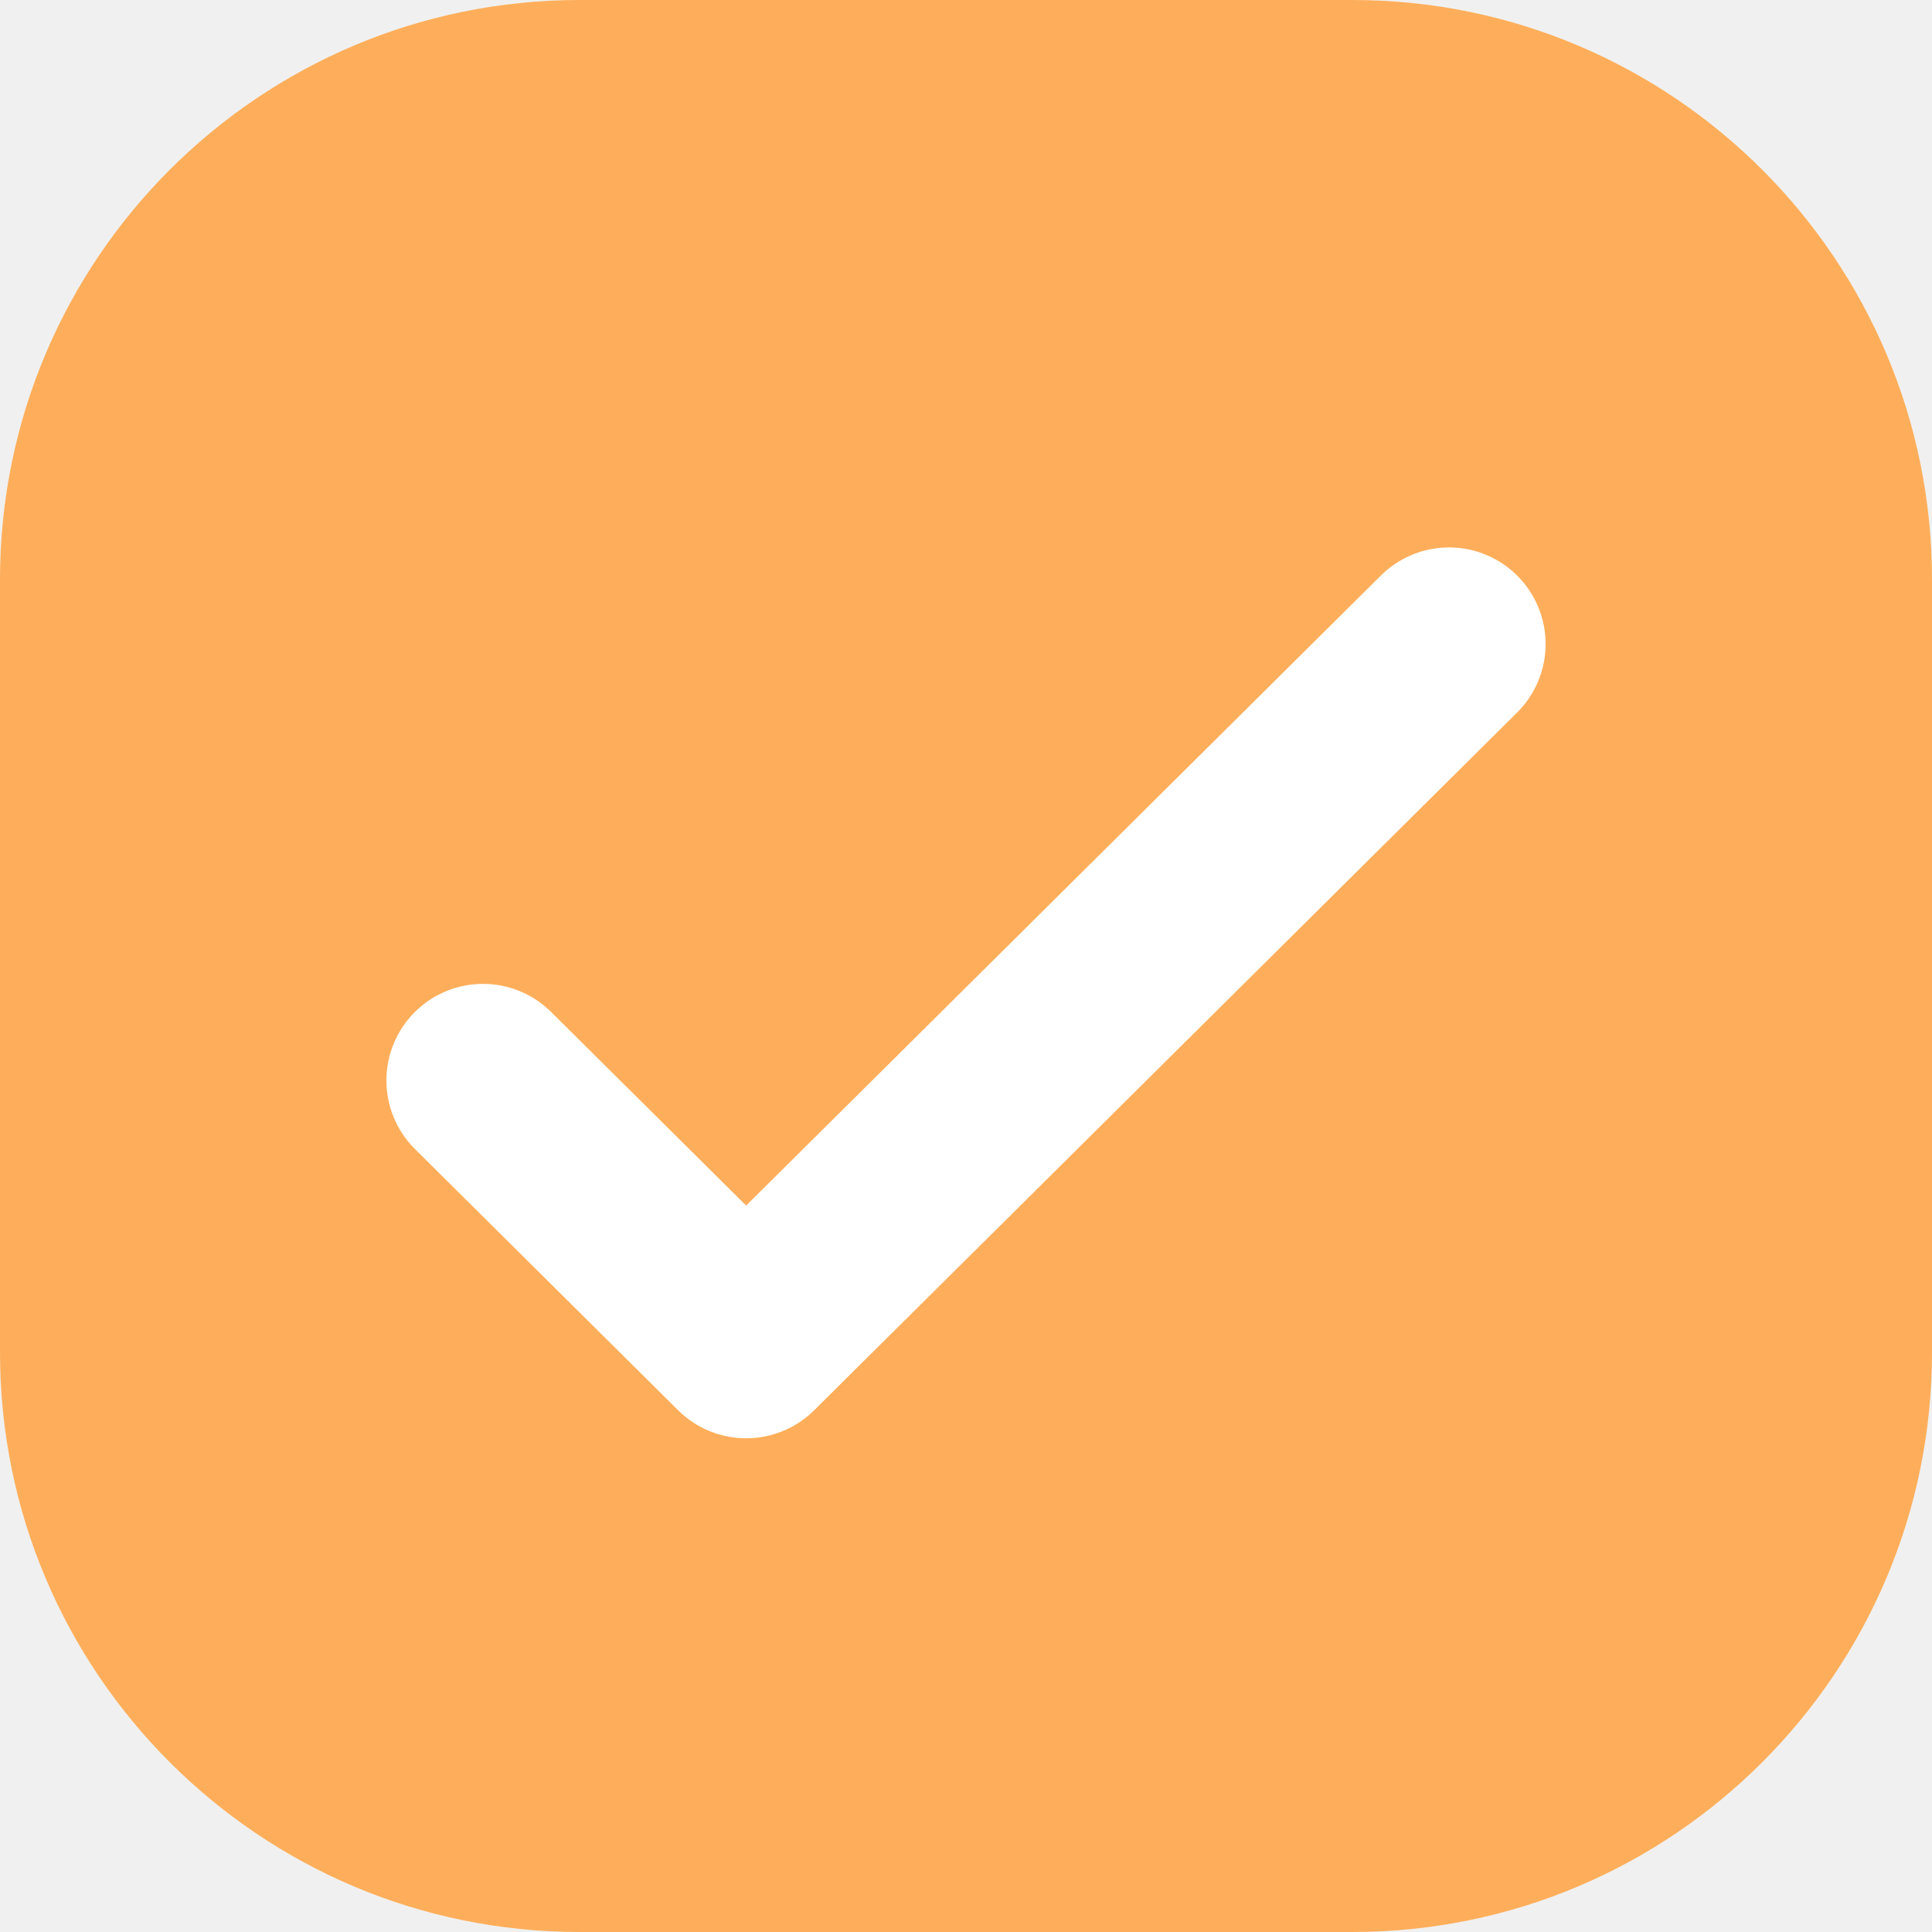
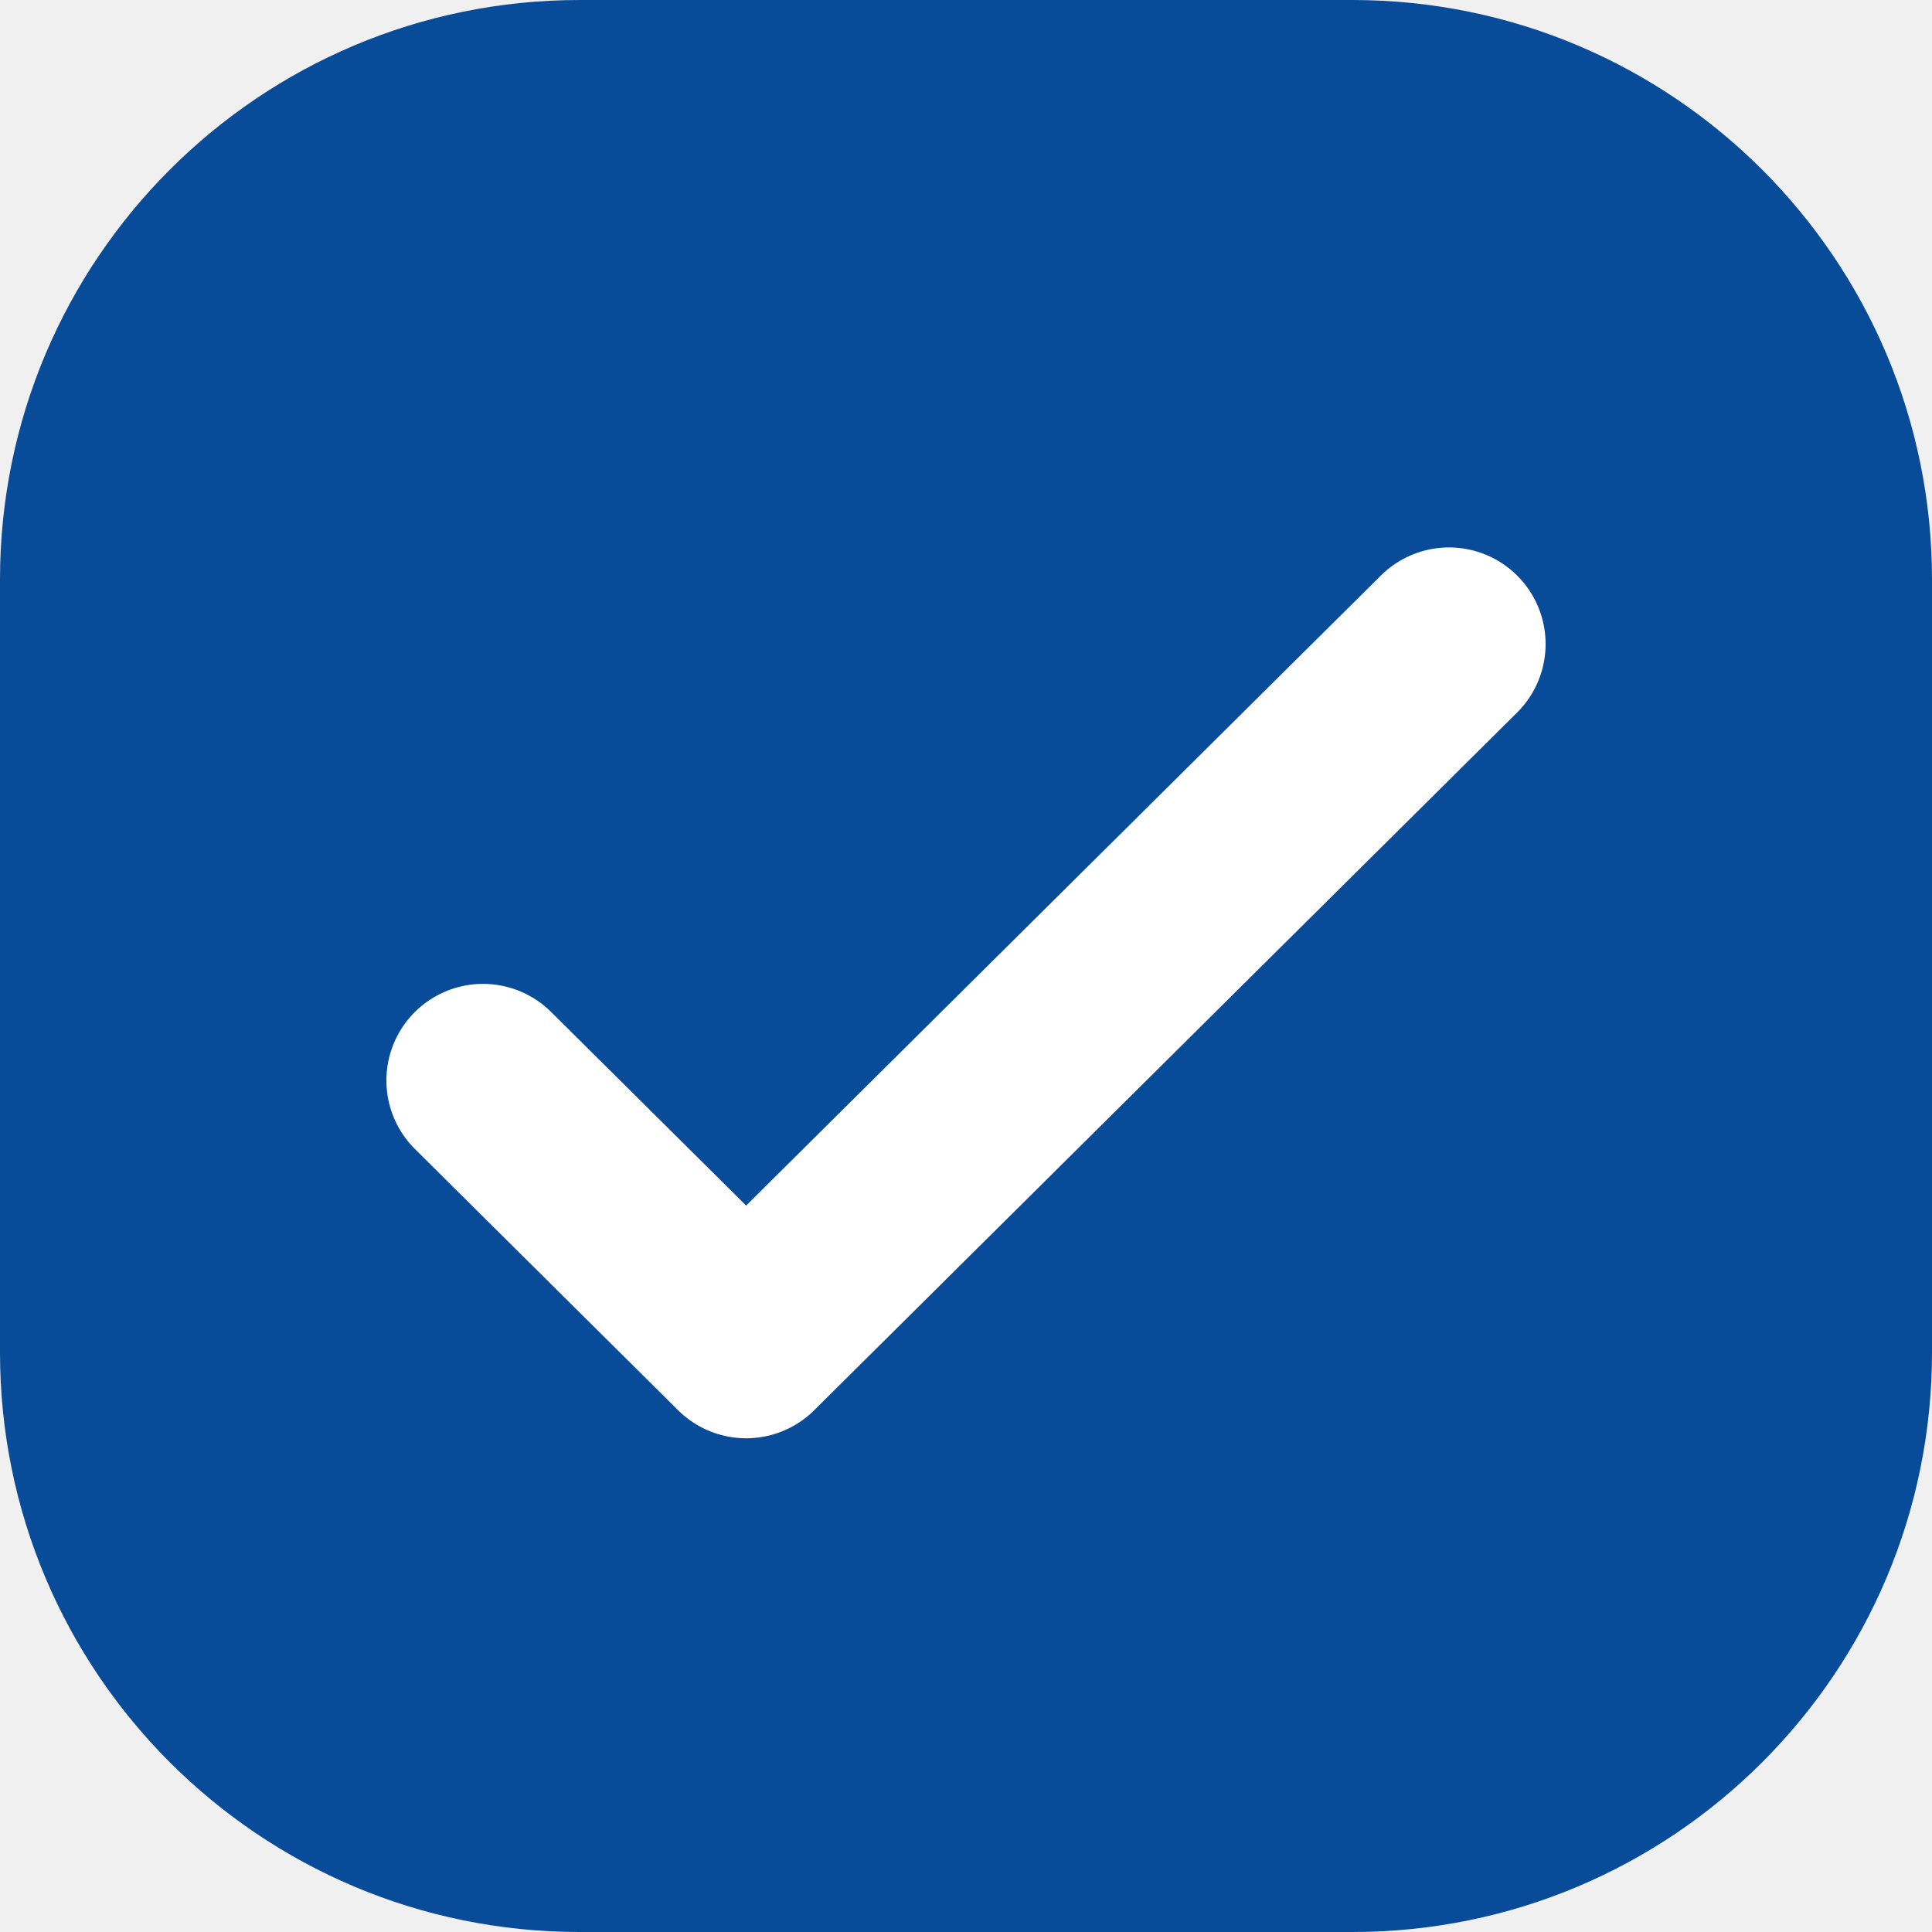
<svg xmlns="http://www.w3.org/2000/svg" width="20" height="20" viewBox="0 0 20 20" fill="none">
-   <rect width="20" height="20" rx="6" fill="#FEAE5A" />
+   <rect width="20" height="20" rx="6" fill="#084B98" />
  <path d="M5 11.185L7.724 13.889L15 6.667" stroke="white" stroke-width="2" stroke-linecap="round" stroke-linejoin="round" />
</svg>
